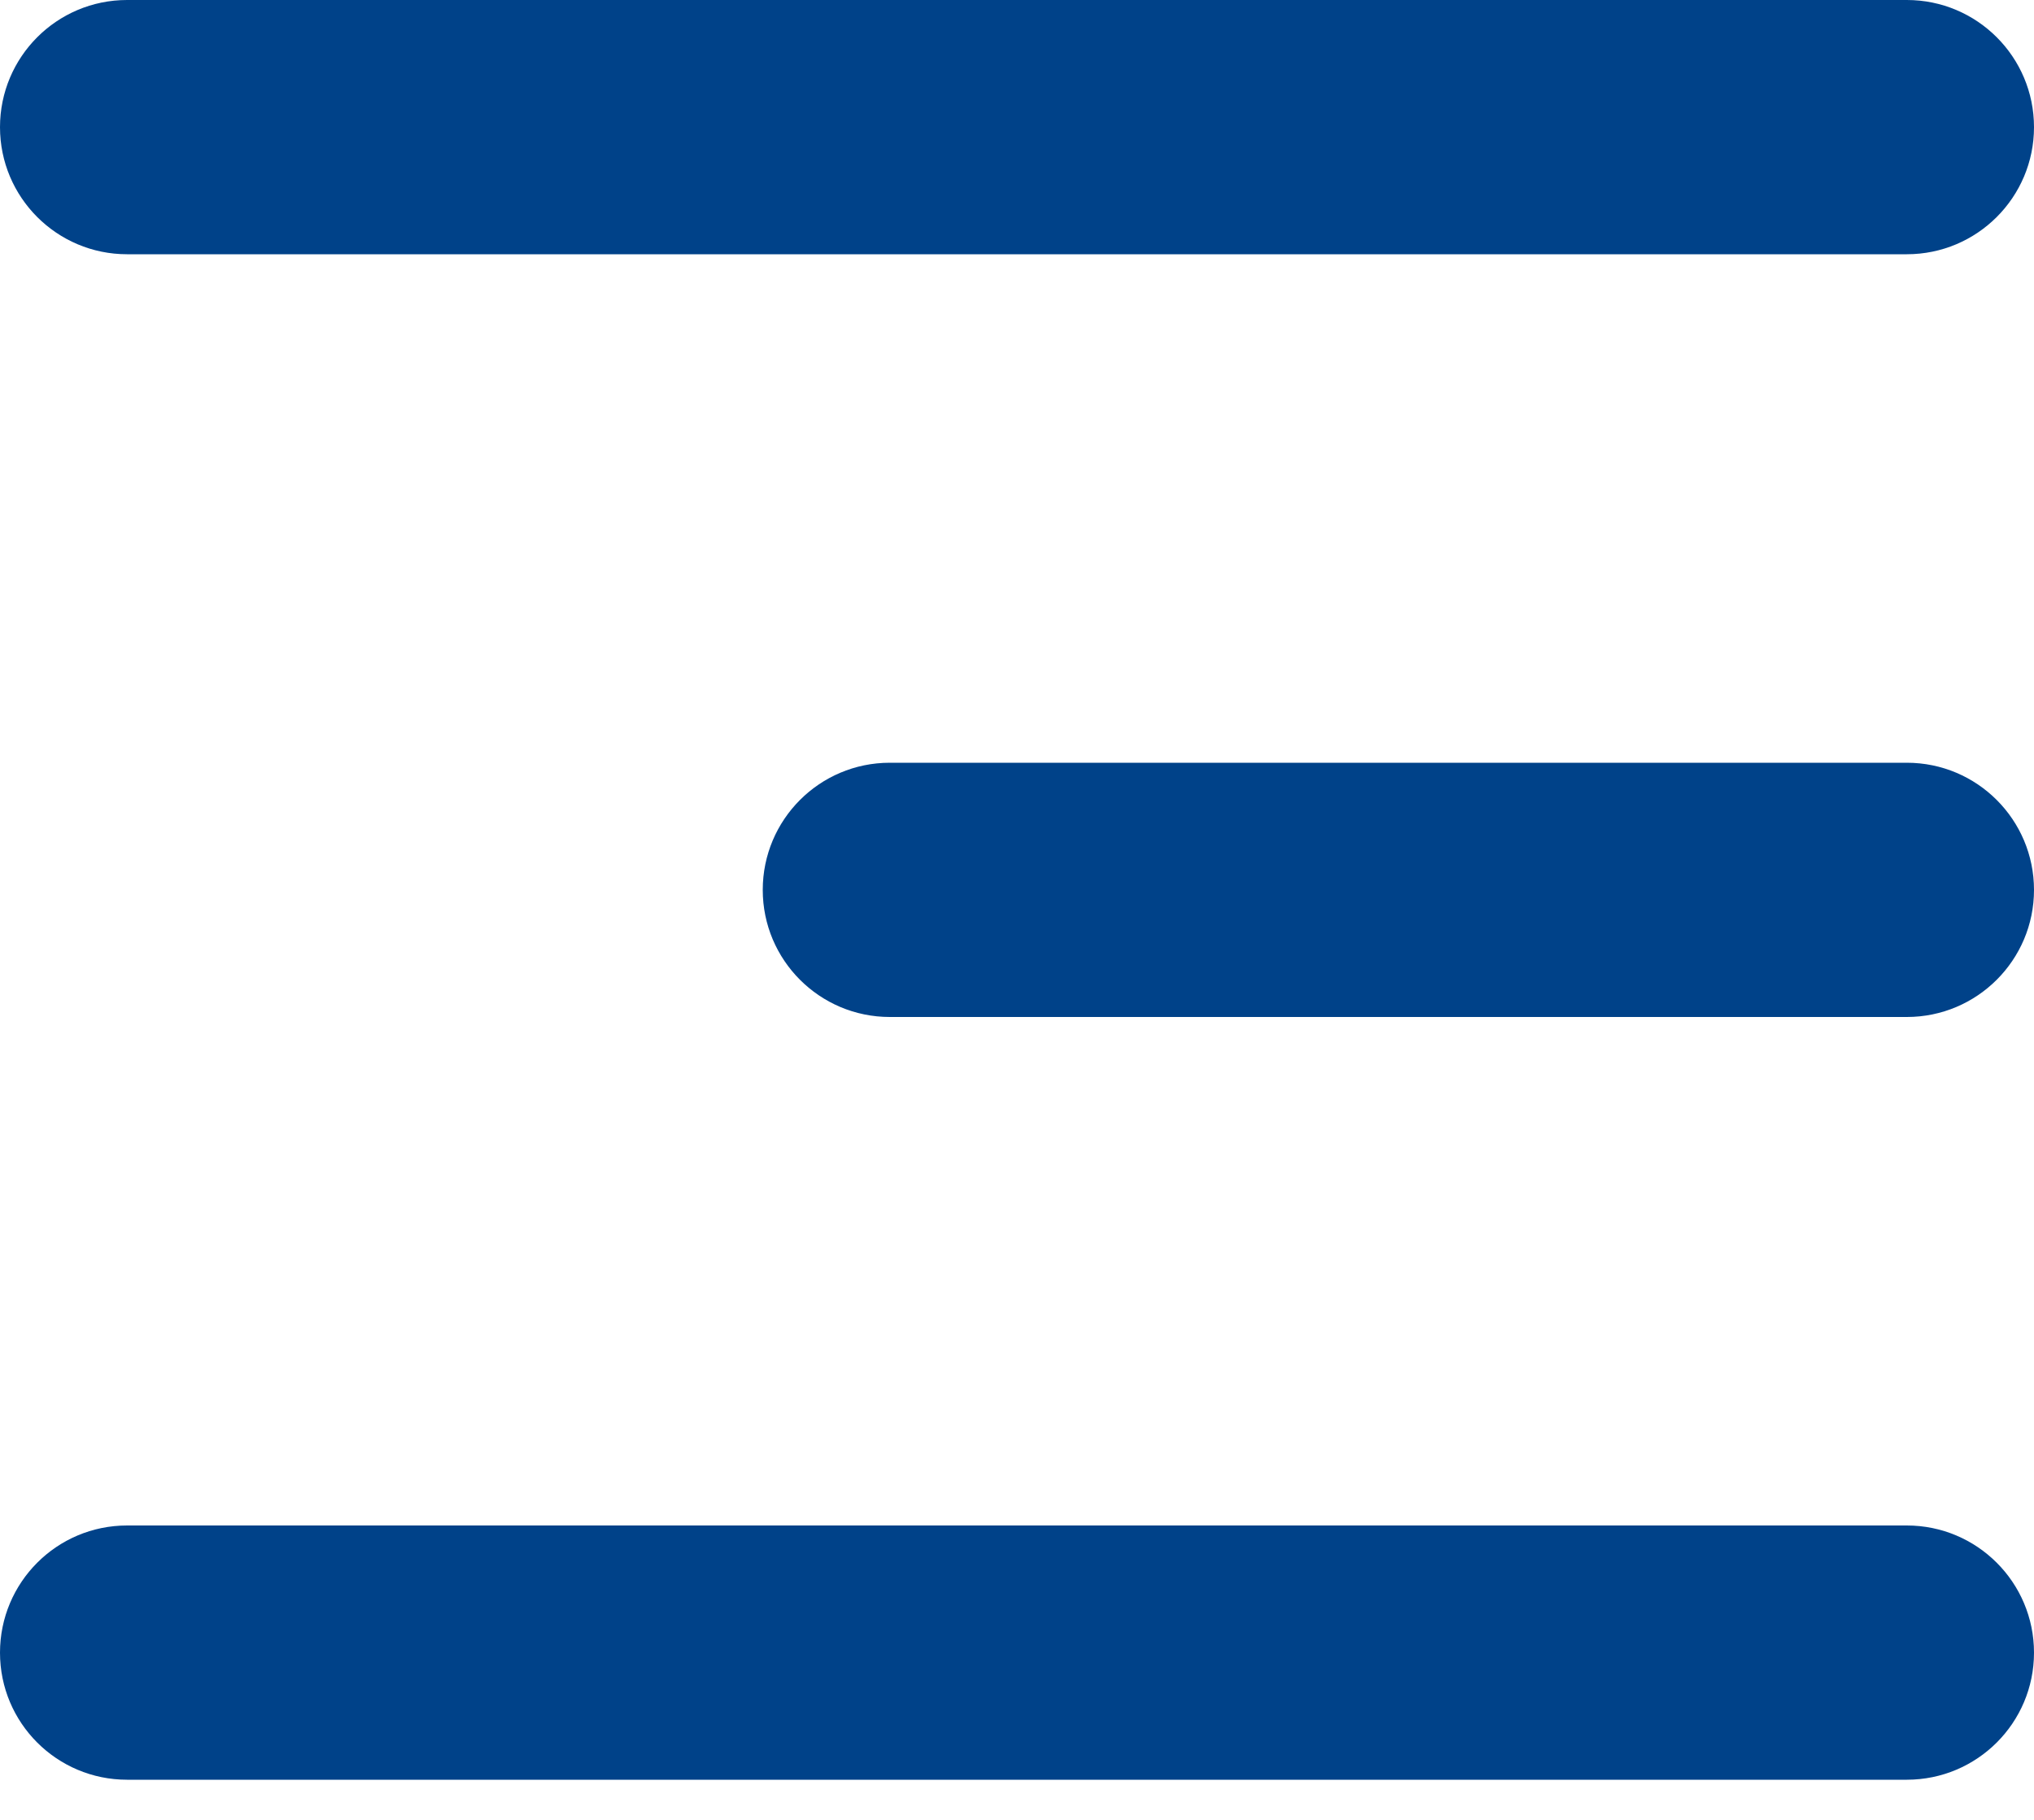
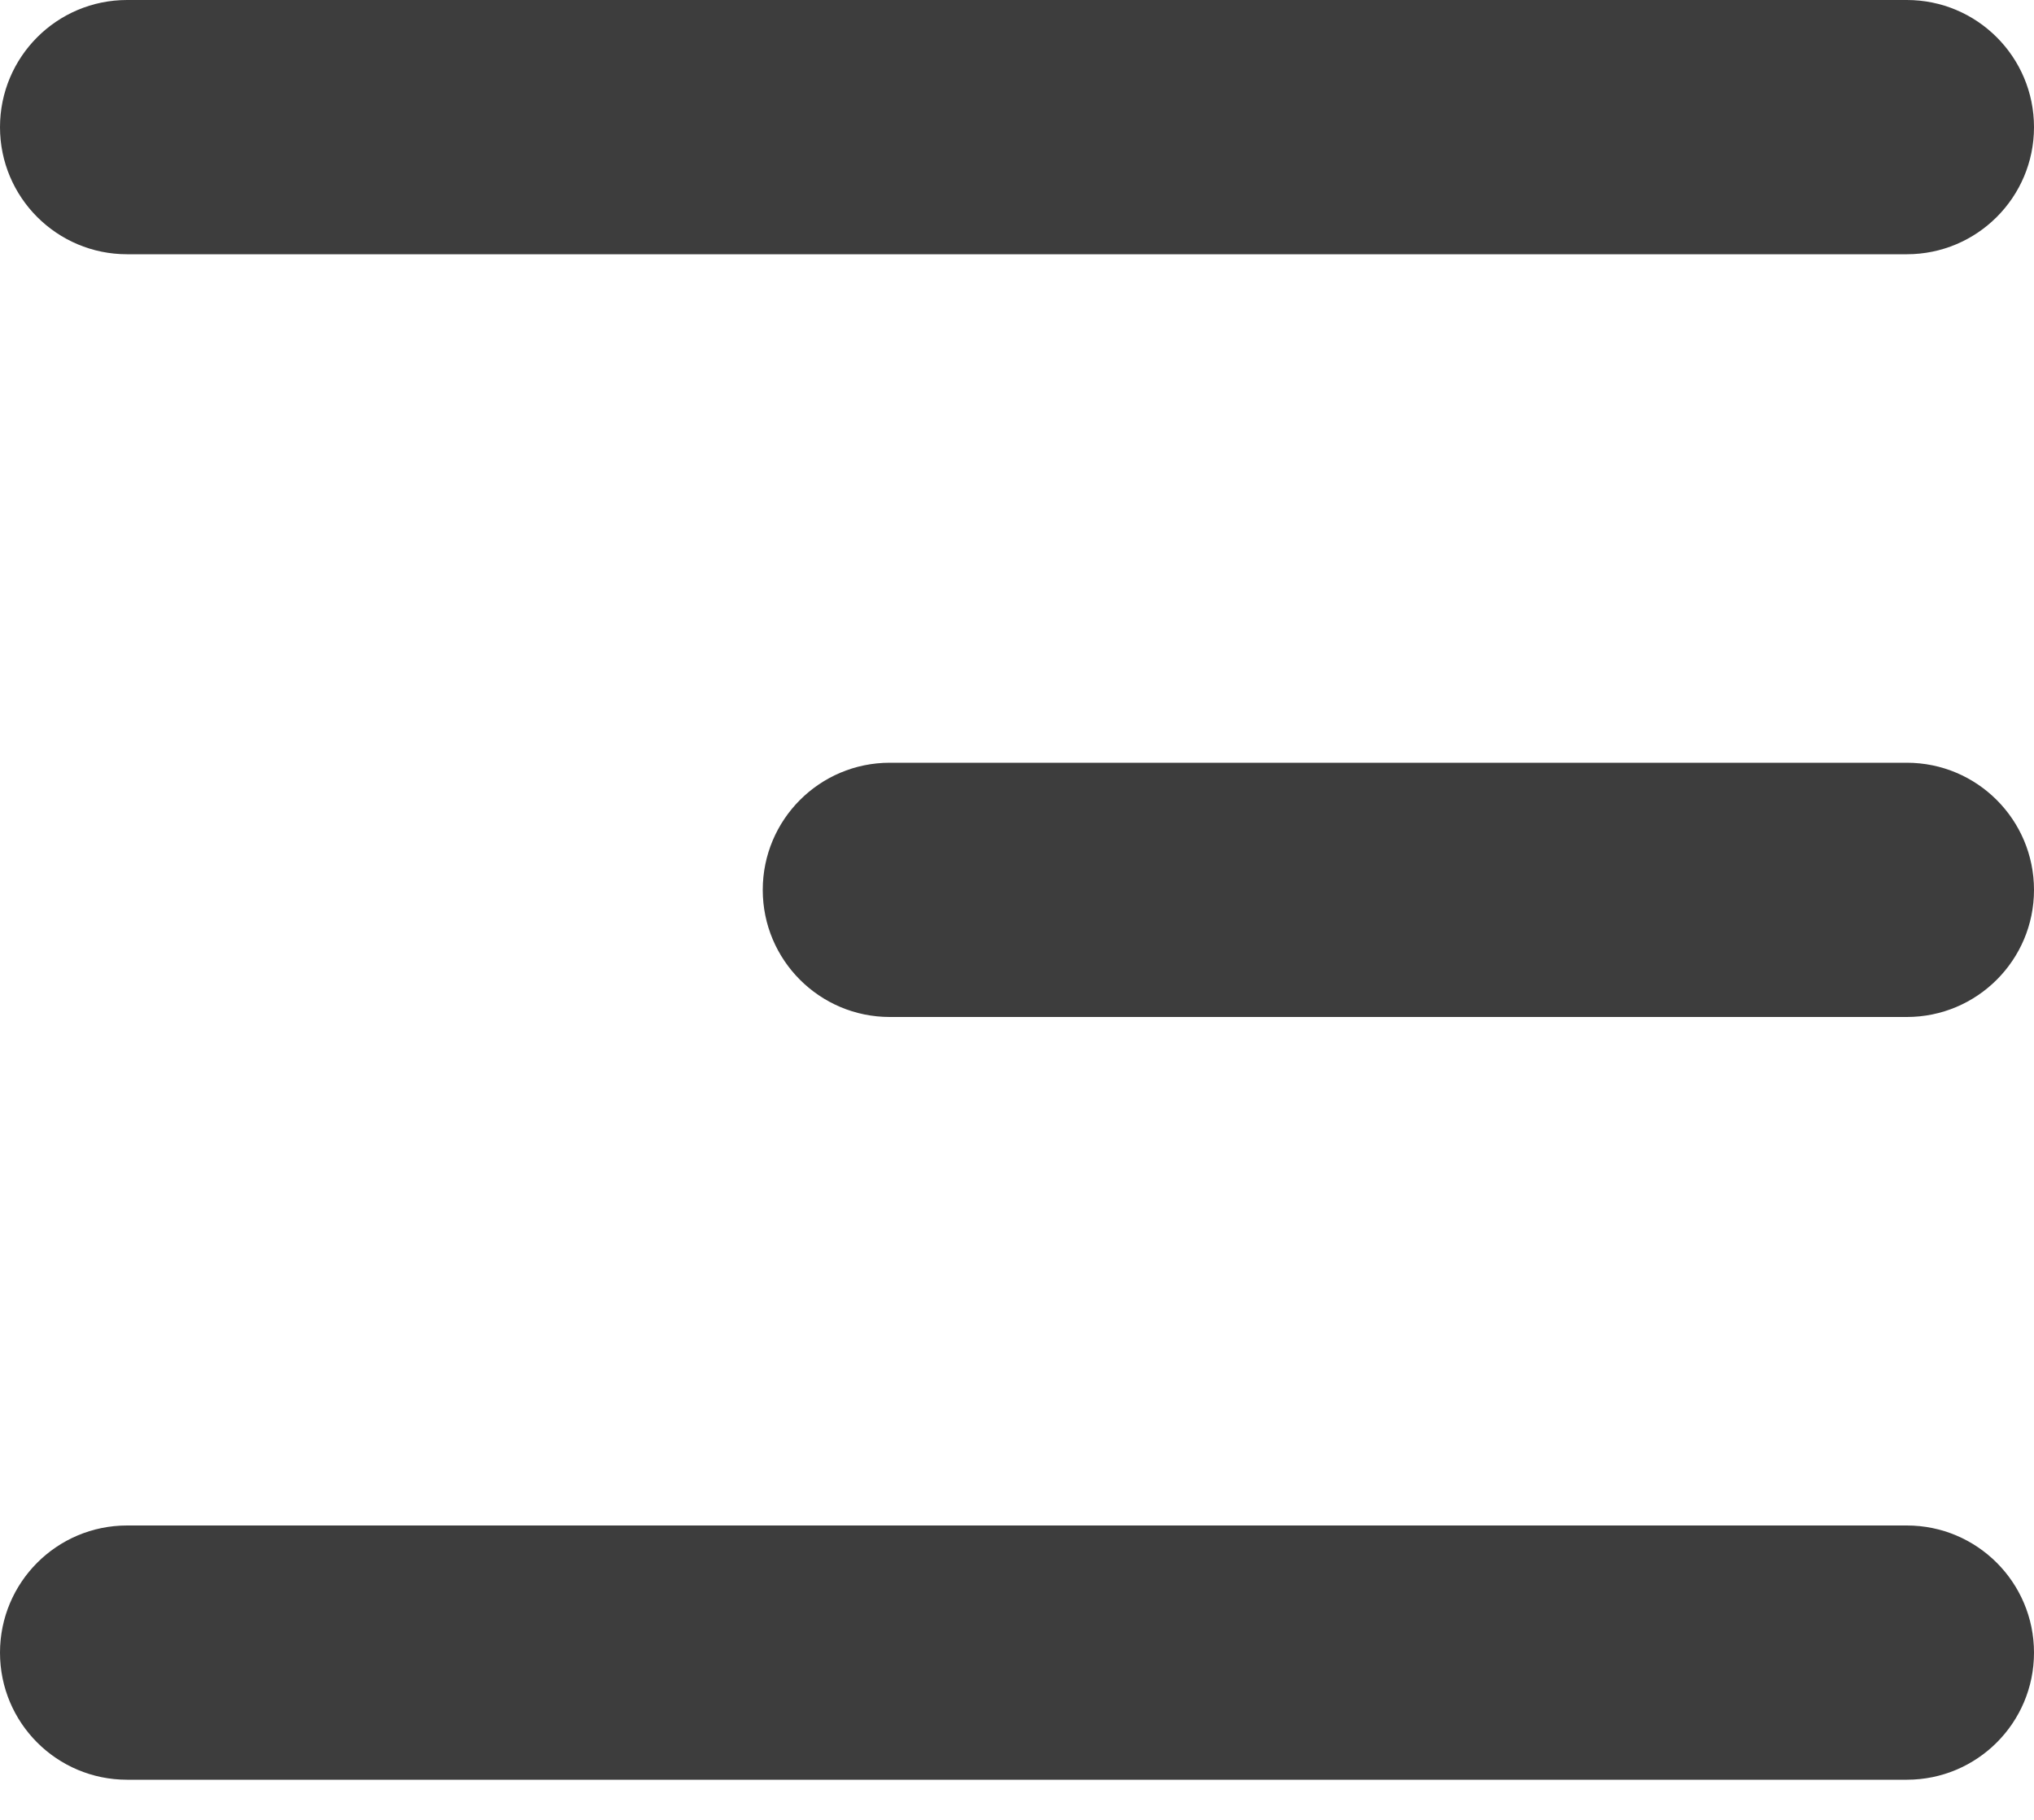
<svg xmlns="http://www.w3.org/2000/svg" width="19" height="17" viewBox="0 0 19 17" fill="none">
-   <path d="M19 1.188C19 0.532 18.468 0 17.812 0H1.187C0.531 0 -0 0.532 -0 1.188C-0 1.843 0.531 2.375 1.187 2.375H17.812C18.468 2.375 19 1.843 19 1.188Z" fill="#004289" />
-   <path d="M19 15.438C19 14.782 18.468 14.25 17.812 14.25H1.187C0.531 14.25 -0 14.782 -0 15.438C-0 16.094 0.531 16.625 1.187 16.625H17.812C18.468 16.625 19 16.094 19 15.438Z" fill="#004289" />
-   <path d="M17.812 7.125C18.468 7.125 19 7.657 19 8.313C19 8.968 18.468 9.5 17.812 9.5H8.312C7.656 9.5 7.125 8.968 7.125 8.313C7.125 7.657 7.656 7.125 8.312 7.125H17.812Z" fill="#004289" />
+   <path d="M19 1.188C19 0.532 18.468 0 17.812 0H1.187C0.531 0 -0 0.532 -0 1.188C-0 1.843 0.531 2.375 1.187 2.375H17.812C18.468 2.375 19 1.843 19 1.188Z" fill="#3D3D3D" />
+   <path d="M19 15.438C19 14.782 18.468 14.25 17.812 14.25H1.187C0.531 14.25 -0 14.782 -0 15.438C-0 16.094 0.531 16.625 1.187 16.625H17.812C18.468 16.625 19 16.094 19 15.438Z" fill="#3D3D3D" />
+   <path d="M17.812 7.125C18.468 7.125 19 7.657 19 8.313C19 8.968 18.468 9.5 17.812 9.5H8.312C7.656 9.5 7.125 8.968 7.125 8.313C7.125 7.657 7.656 7.125 8.312 7.125H17.812Z" fill="#3D3D3D" />
</svg>
